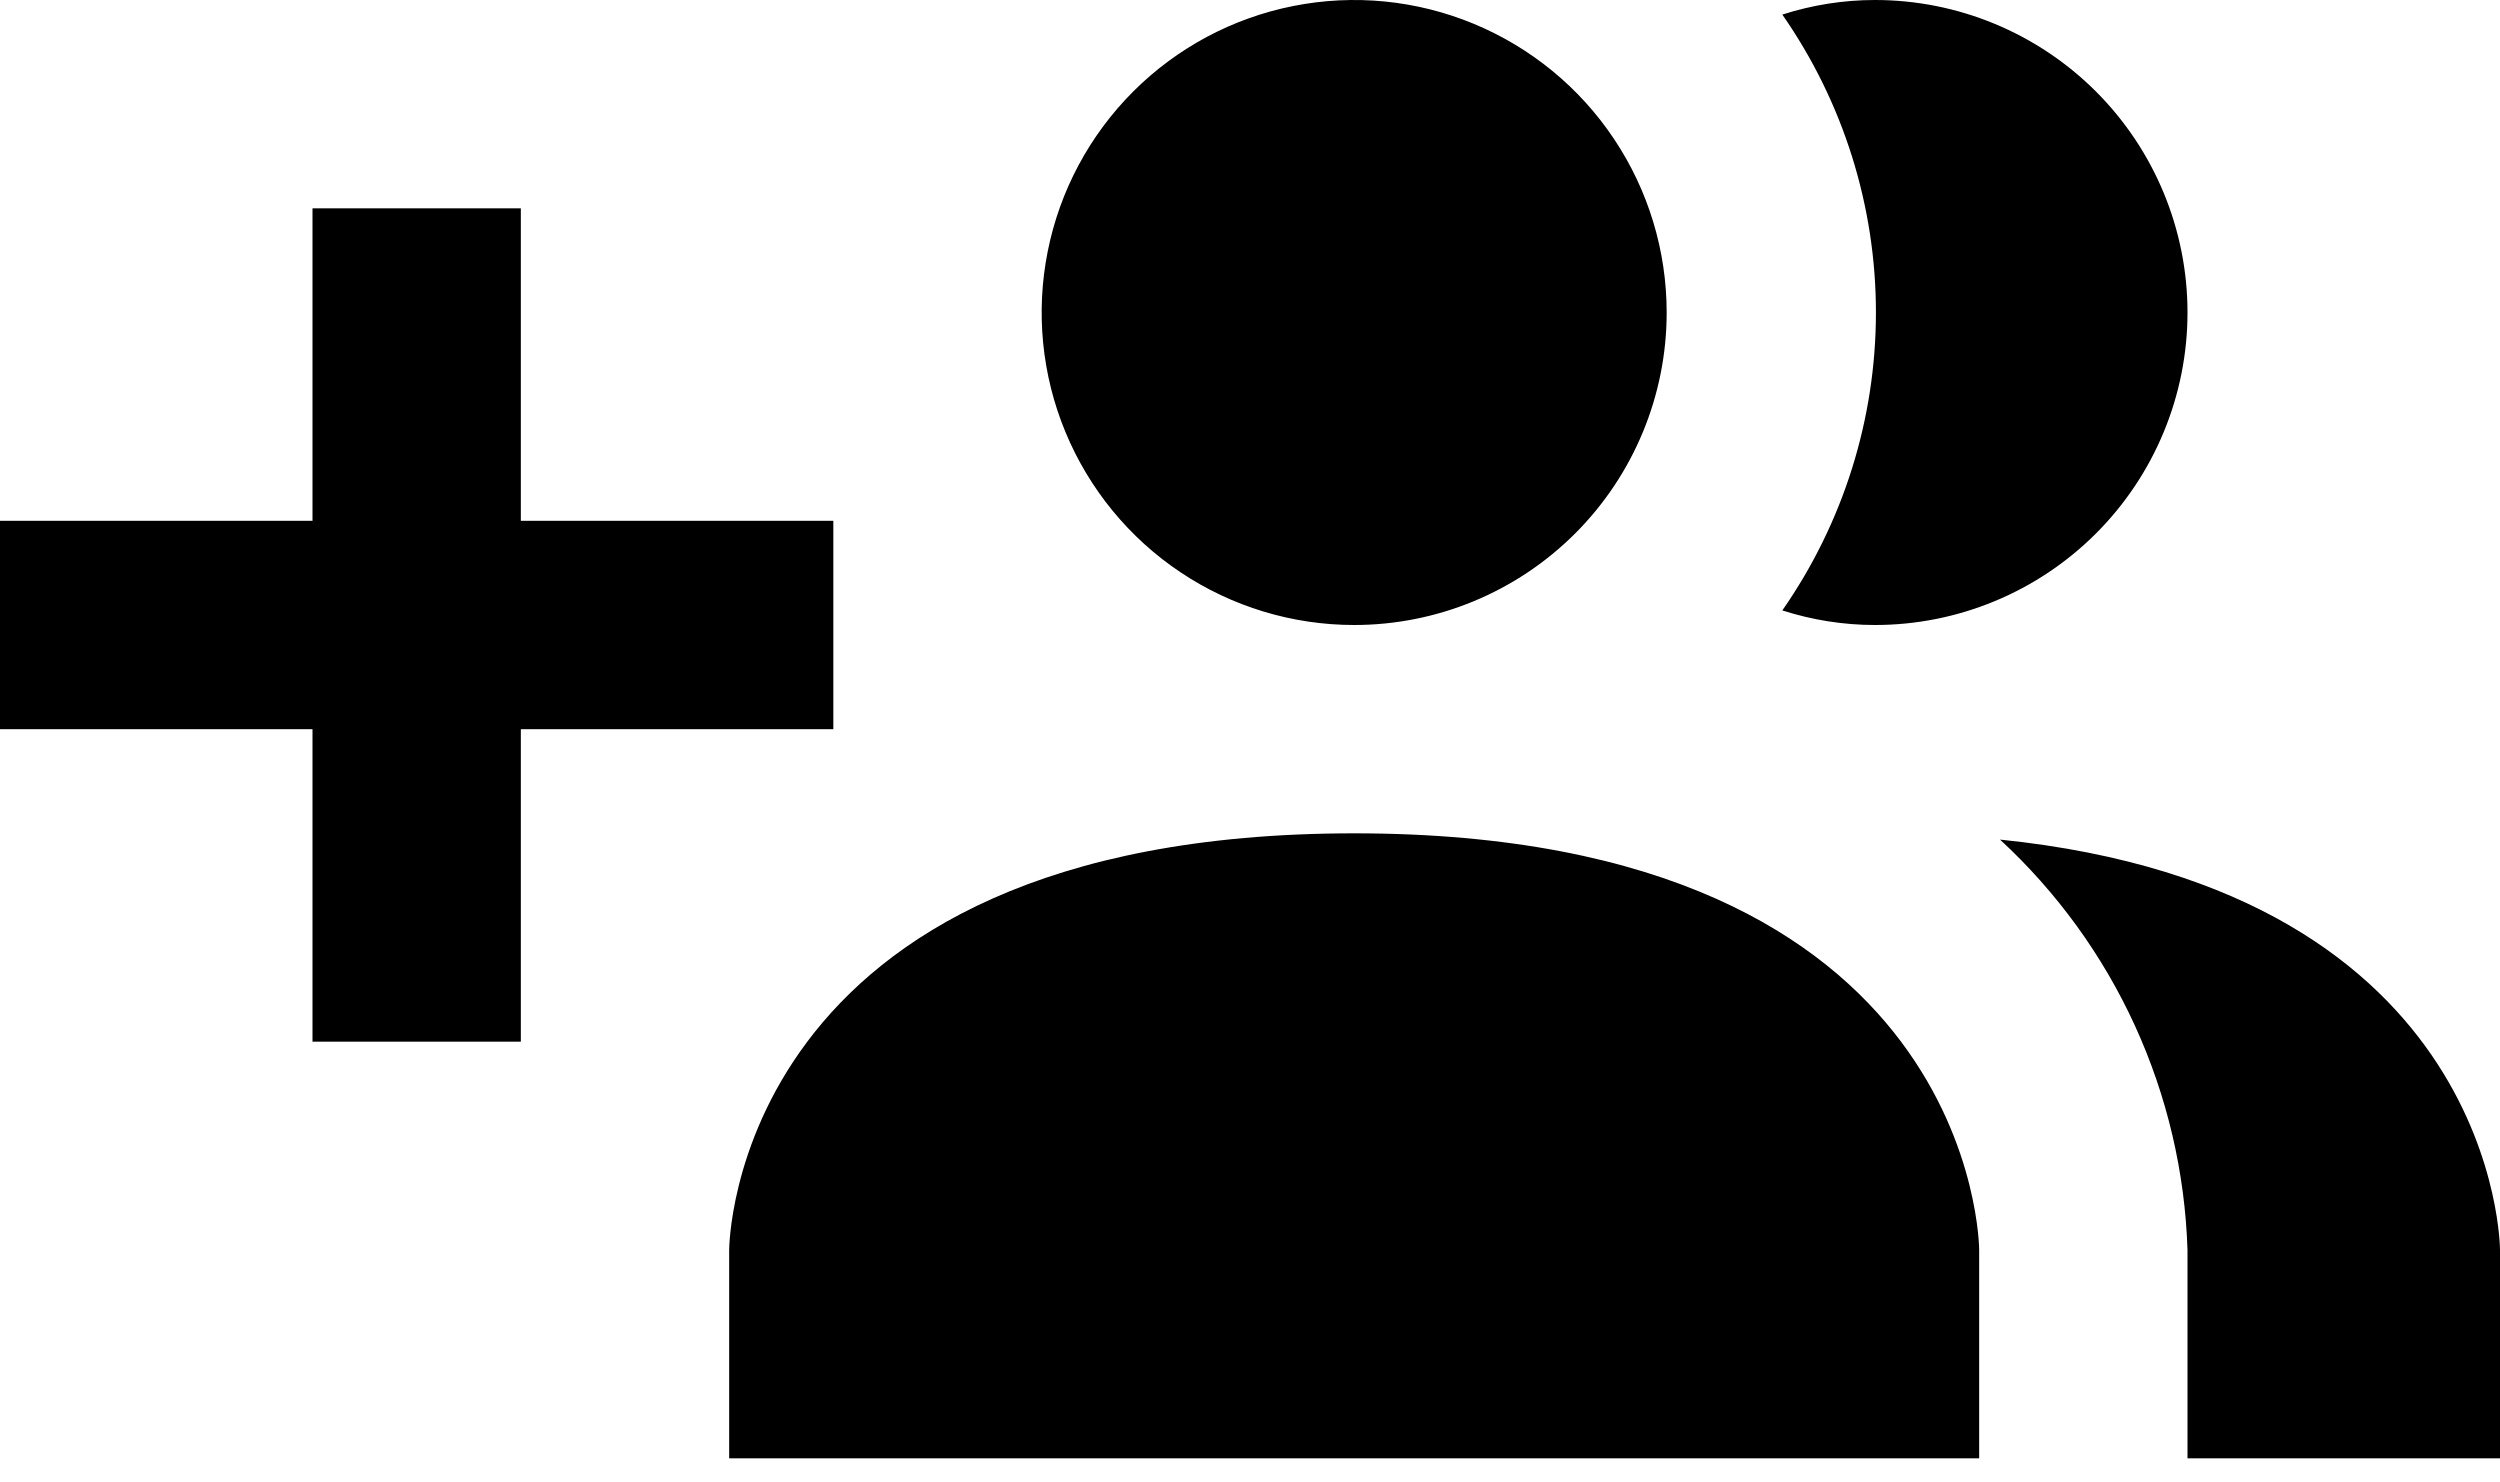
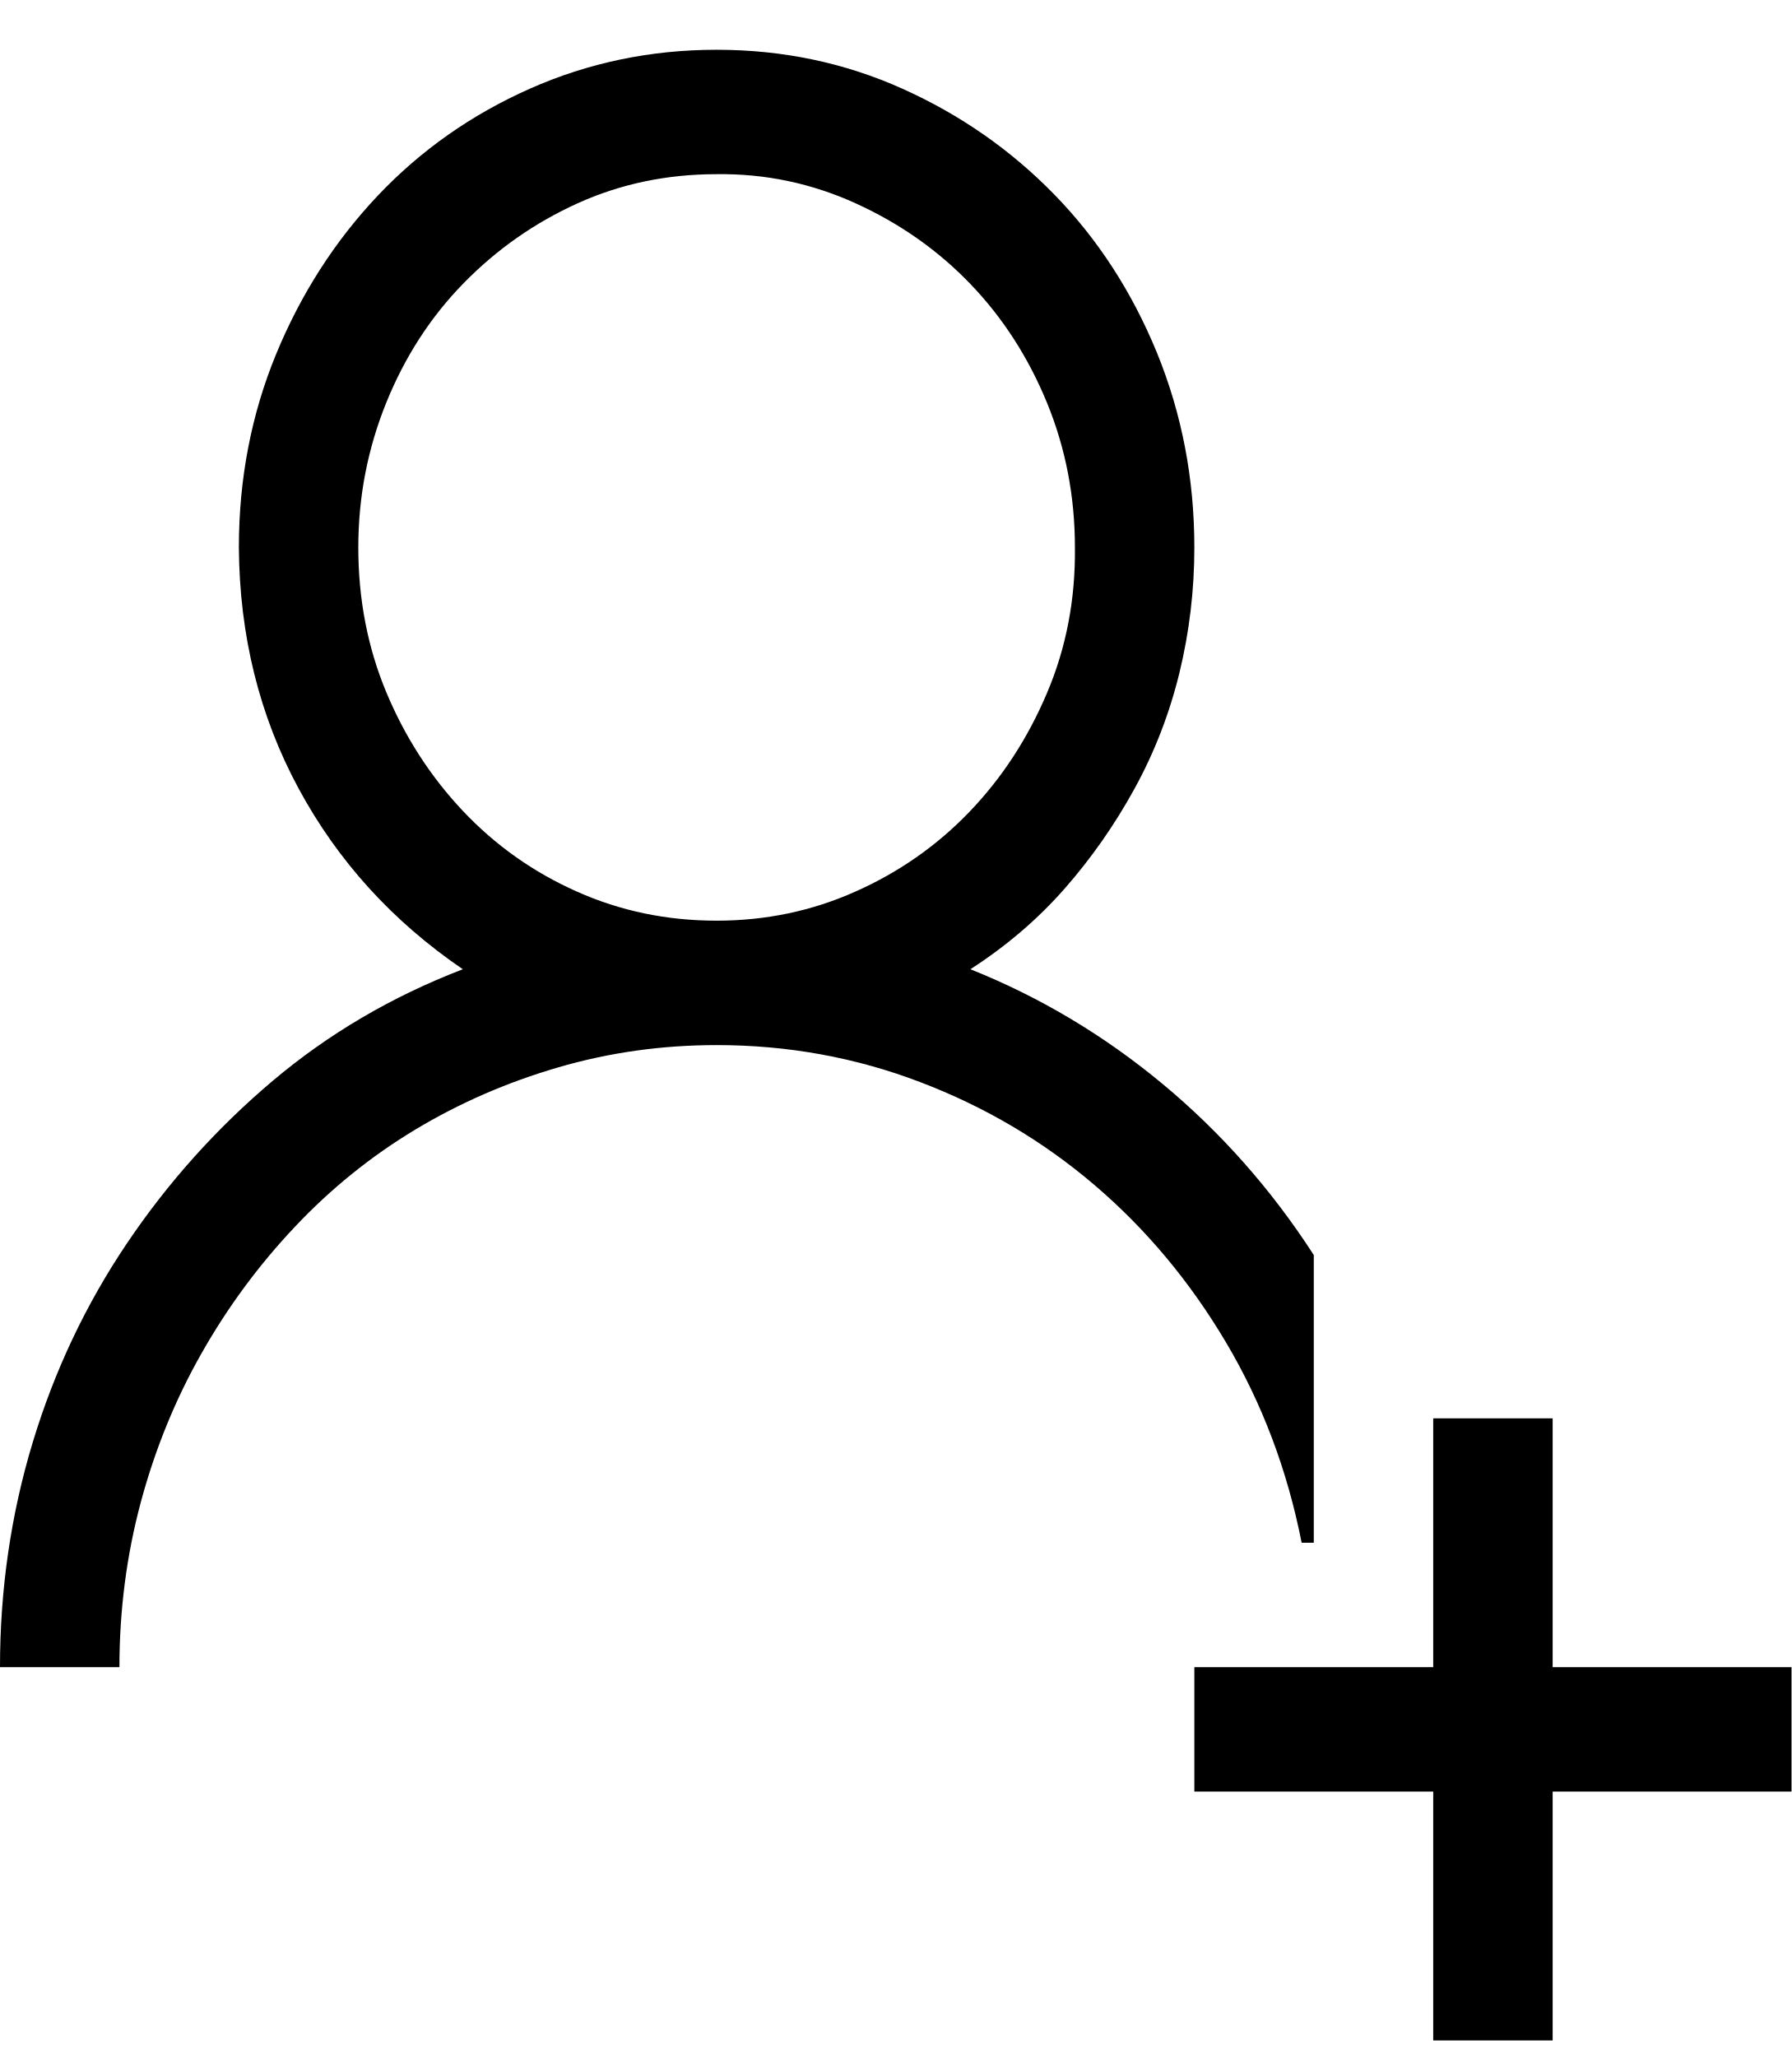
- <svg xmlns="http://www.w3.org/2000/svg" width="54" height="32" viewBox="0 0 54 32" fill="none">
-   <path d="M42.75 27V31.5H15.75V27C15.75 27 15.75 18 29.25 18C42.75 18 42.75 27 42.75 27ZM36 6.75C36 5.415 35.604 4.11 34.862 3C34.121 1.89 33.066 1.025 31.833 0.514C30.6 0.003 29.242 -0.131 27.933 0.13C26.624 0.39 25.421 1.033 24.477 1.977C23.533 2.921 22.89 4.124 22.63 5.433C22.369 6.743 22.503 8.1 23.014 9.333C23.525 10.566 24.39 11.621 25.5 12.362C26.61 13.104 27.915 13.5 29.25 13.5C31.04 13.5 32.757 12.789 34.023 11.523C35.289 10.257 36 8.54 36 6.75ZM43.2 18.135C44.43 19.27 45.422 20.638 46.117 22.16C46.812 23.682 47.197 25.327 47.25 27V31.5H54V27C54 27 54 19.238 43.2 18.135ZM40.5 2.56838e-06C39.82 0 39.145 0.107 38.498 0.315C39.814 2.203 40.52 4.449 40.52 6.75C40.52 9.051 39.814 11.297 38.498 13.185C39.145 13.393 39.82 13.5 40.5 13.5C42.29 13.5 44.007 12.789 45.273 11.523C46.539 10.257 47.25 8.54 47.25 6.75C47.25 4.96 46.539 3.243 45.273 1.977C44.007 0.711 42.29 2.56838e-06 40.5 2.56838e-06ZM18 11.25H11.25V4.5H6.75V11.25H0V15.75H6.75V22.5H11.25V15.75H18V11.25Z" fill="black" />
+ <svg xmlns="http://www.w3.org/2000/svg" width="27" height="31" viewBox="0 0 27 31" fill="none">
+   <path d="M19.8 23.25H19.617C19.402 22.156 19.022 21.15 18.478 20.232C17.934 19.314 17.273 18.523 16.495 17.859C15.717 17.195 14.841 16.678 13.866 16.307C12.891 15.935 11.869 15.75 10.8 15.75C9.975 15.75 9.178 15.862 8.409 16.087C7.641 16.311 6.923 16.624 6.258 17.024C5.592 17.425 4.987 17.913 4.444 18.489C3.9 19.065 3.431 19.7 3.038 20.394C2.644 21.087 2.339 21.834 2.123 22.635C1.908 23.436 1.8 24.266 1.8 25.125H0C0 23.953 0.164 22.825 0.492 21.741C0.82 20.657 1.294 19.656 1.913 18.738C2.531 17.82 3.263 17.005 4.106 16.292C4.95 15.579 5.906 15.018 6.975 14.607C5.916 13.885 5.091 12.977 4.5 11.883C3.909 10.789 3.609 9.578 3.6 8.25C3.6 7.215 3.788 6.243 4.162 5.335C4.537 4.427 5.048 3.631 5.695 2.947C6.342 2.264 7.106 1.727 7.987 1.336C8.869 0.945 9.806 0.75 10.8 0.75C11.794 0.75 12.727 0.945 13.598 1.336C14.47 1.727 15.234 2.259 15.891 2.933C16.547 3.606 17.062 4.402 17.438 5.32C17.812 6.238 18 7.215 18 8.25C18 8.895 17.925 9.524 17.775 10.14C17.625 10.755 17.4 11.336 17.1 11.883C16.8 12.43 16.448 12.933 16.045 13.392C15.642 13.851 15.169 14.256 14.625 14.607C15.675 15.027 16.641 15.604 17.522 16.336C18.403 17.068 19.163 17.928 19.8 18.914V23.25ZM5.4 8.25C5.4 9.031 5.541 9.759 5.822 10.433C6.103 11.106 6.487 11.702 6.975 12.22C7.463 12.737 8.034 13.143 8.691 13.435C9.347 13.729 10.05 13.875 10.8 13.875C11.541 13.875 12.239 13.729 12.895 13.435C13.552 13.143 14.123 12.742 14.611 12.234C15.098 11.727 15.488 11.131 15.778 10.447C16.069 9.764 16.209 9.031 16.2 8.25C16.2 7.479 16.059 6.751 15.778 6.067C15.497 5.384 15.113 4.788 14.625 4.28C14.137 3.772 13.561 3.367 12.895 3.064C12.23 2.762 11.531 2.615 10.8 2.625C10.05 2.625 9.352 2.771 8.705 3.064C8.058 3.357 7.486 3.758 6.989 4.266C6.492 4.773 6.103 5.374 5.822 6.067C5.541 6.761 5.4 7.488 5.4 8.25ZM23.4 25.125H27V27H23.4V30.75H21.6V27H18V25.125H21.6V21.375H23.4V25.125Z" fill="black" />
</svg>
